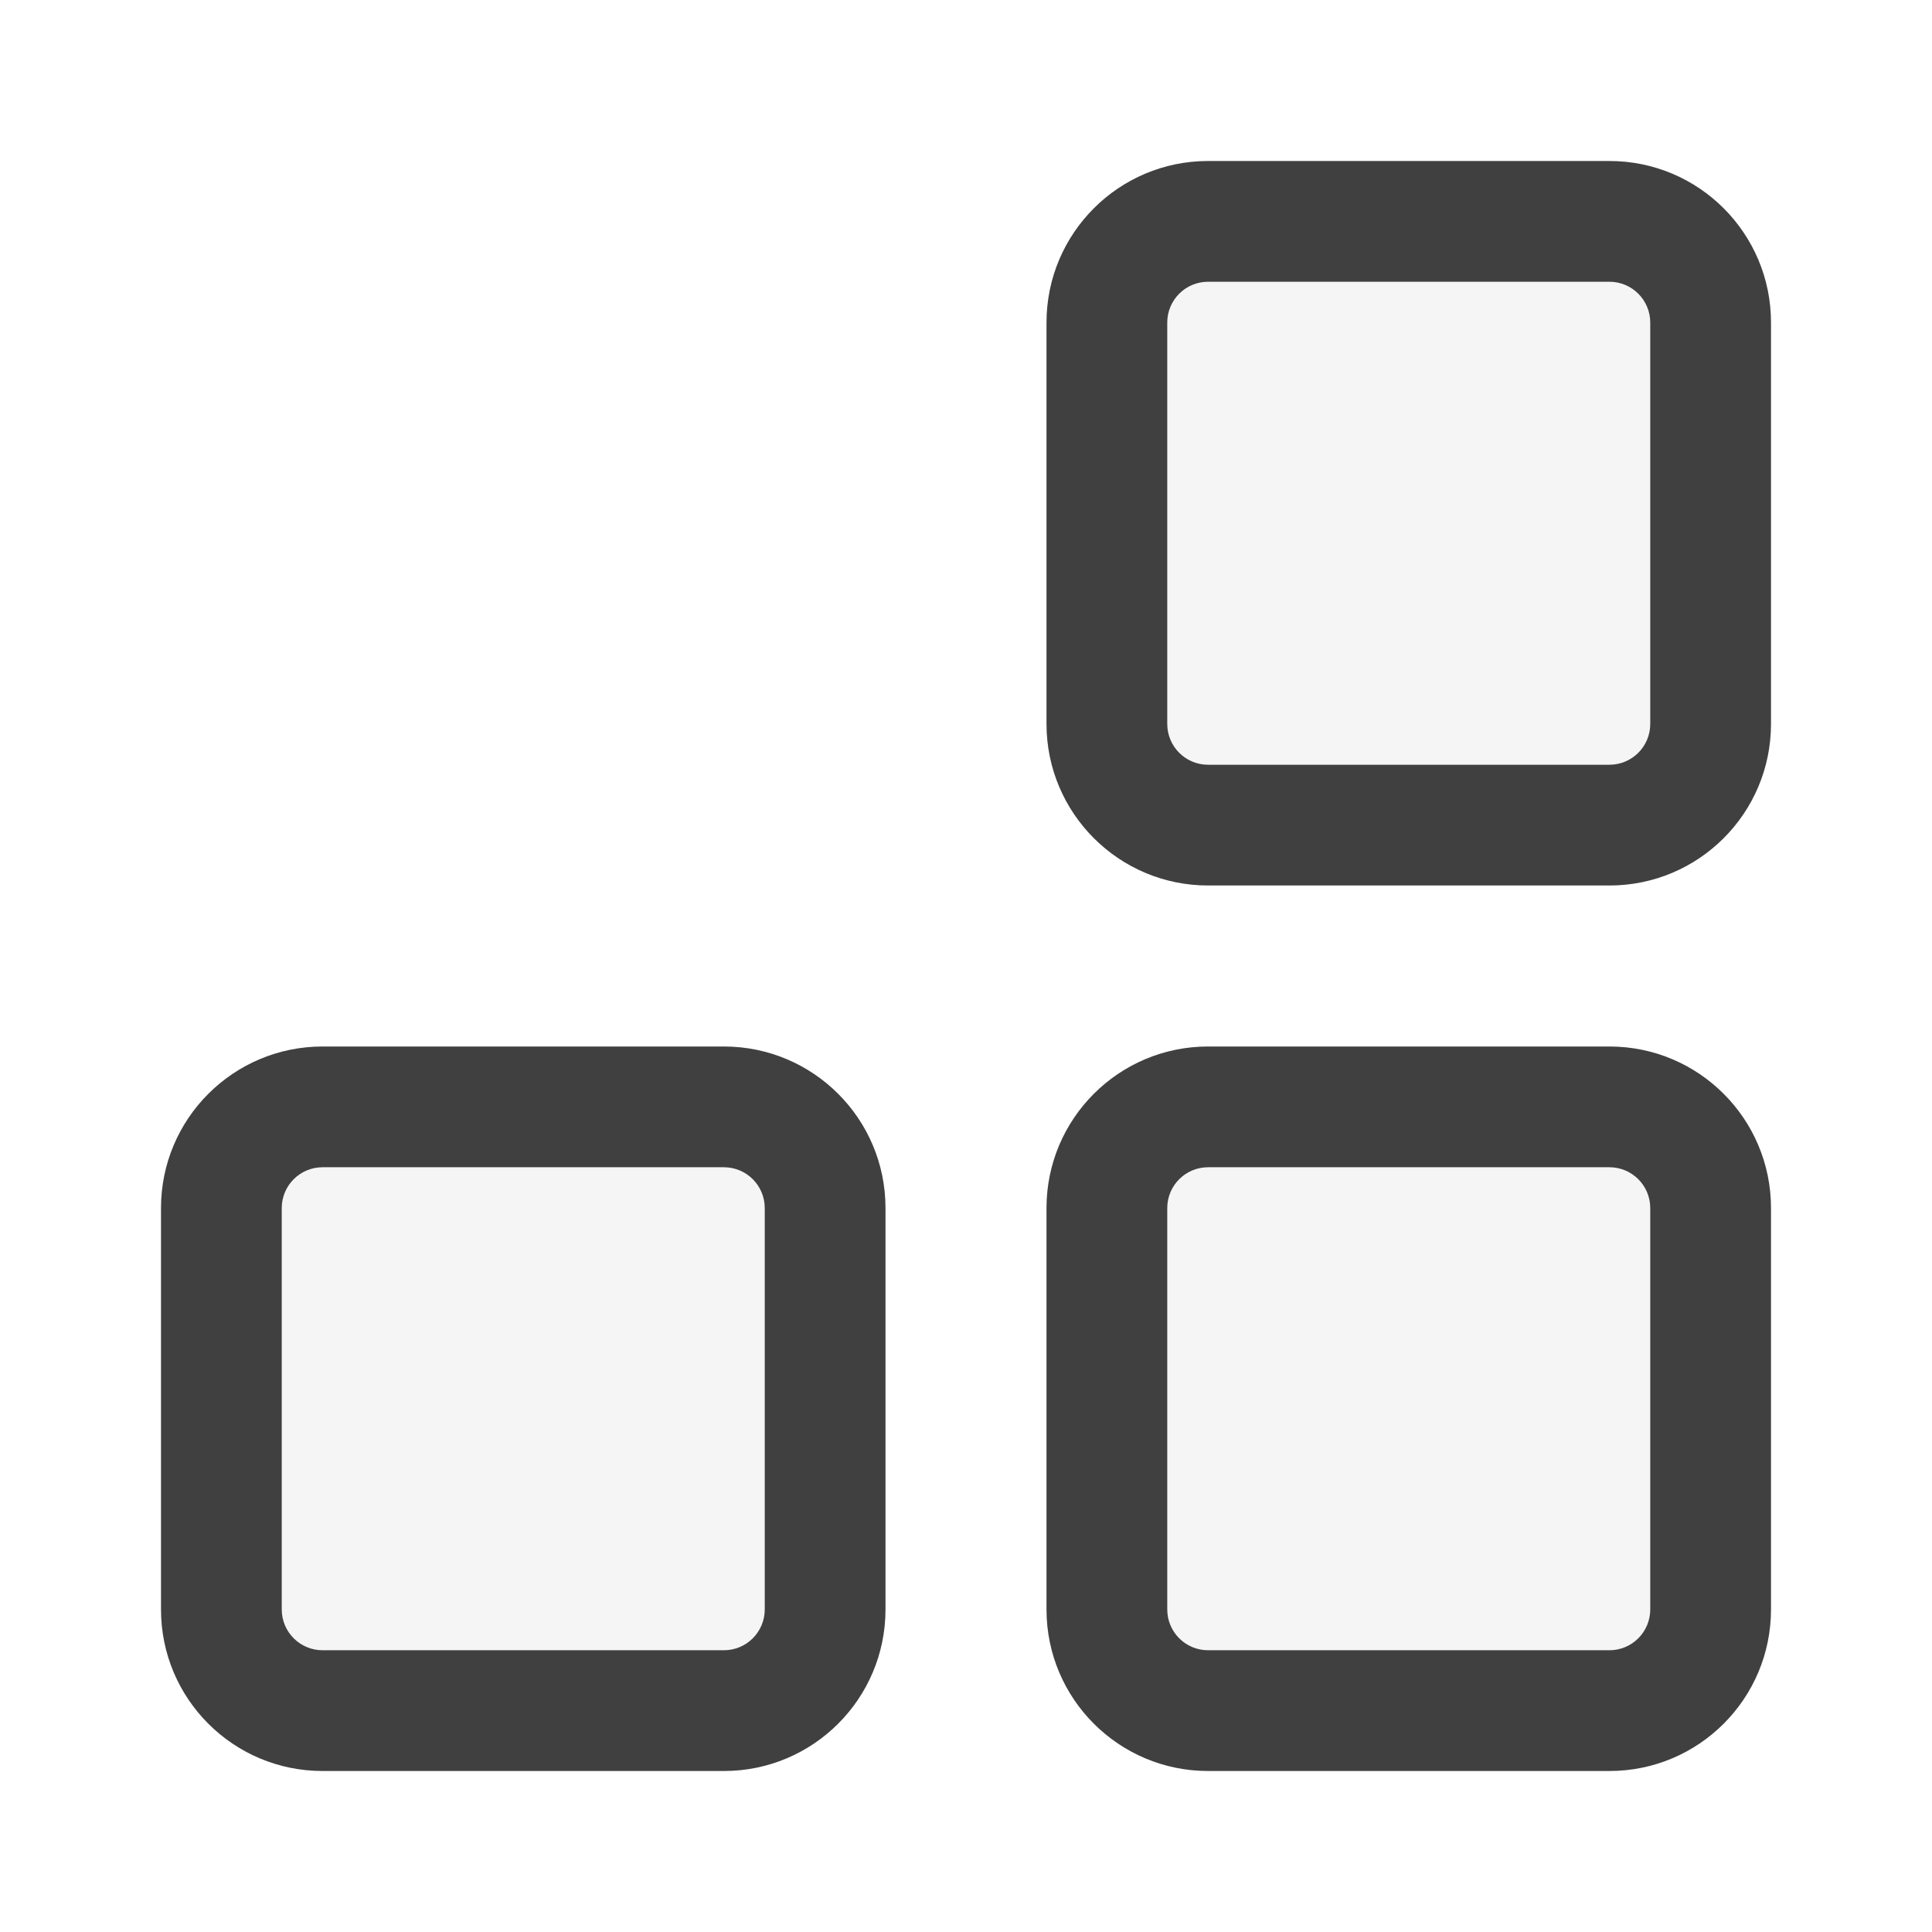
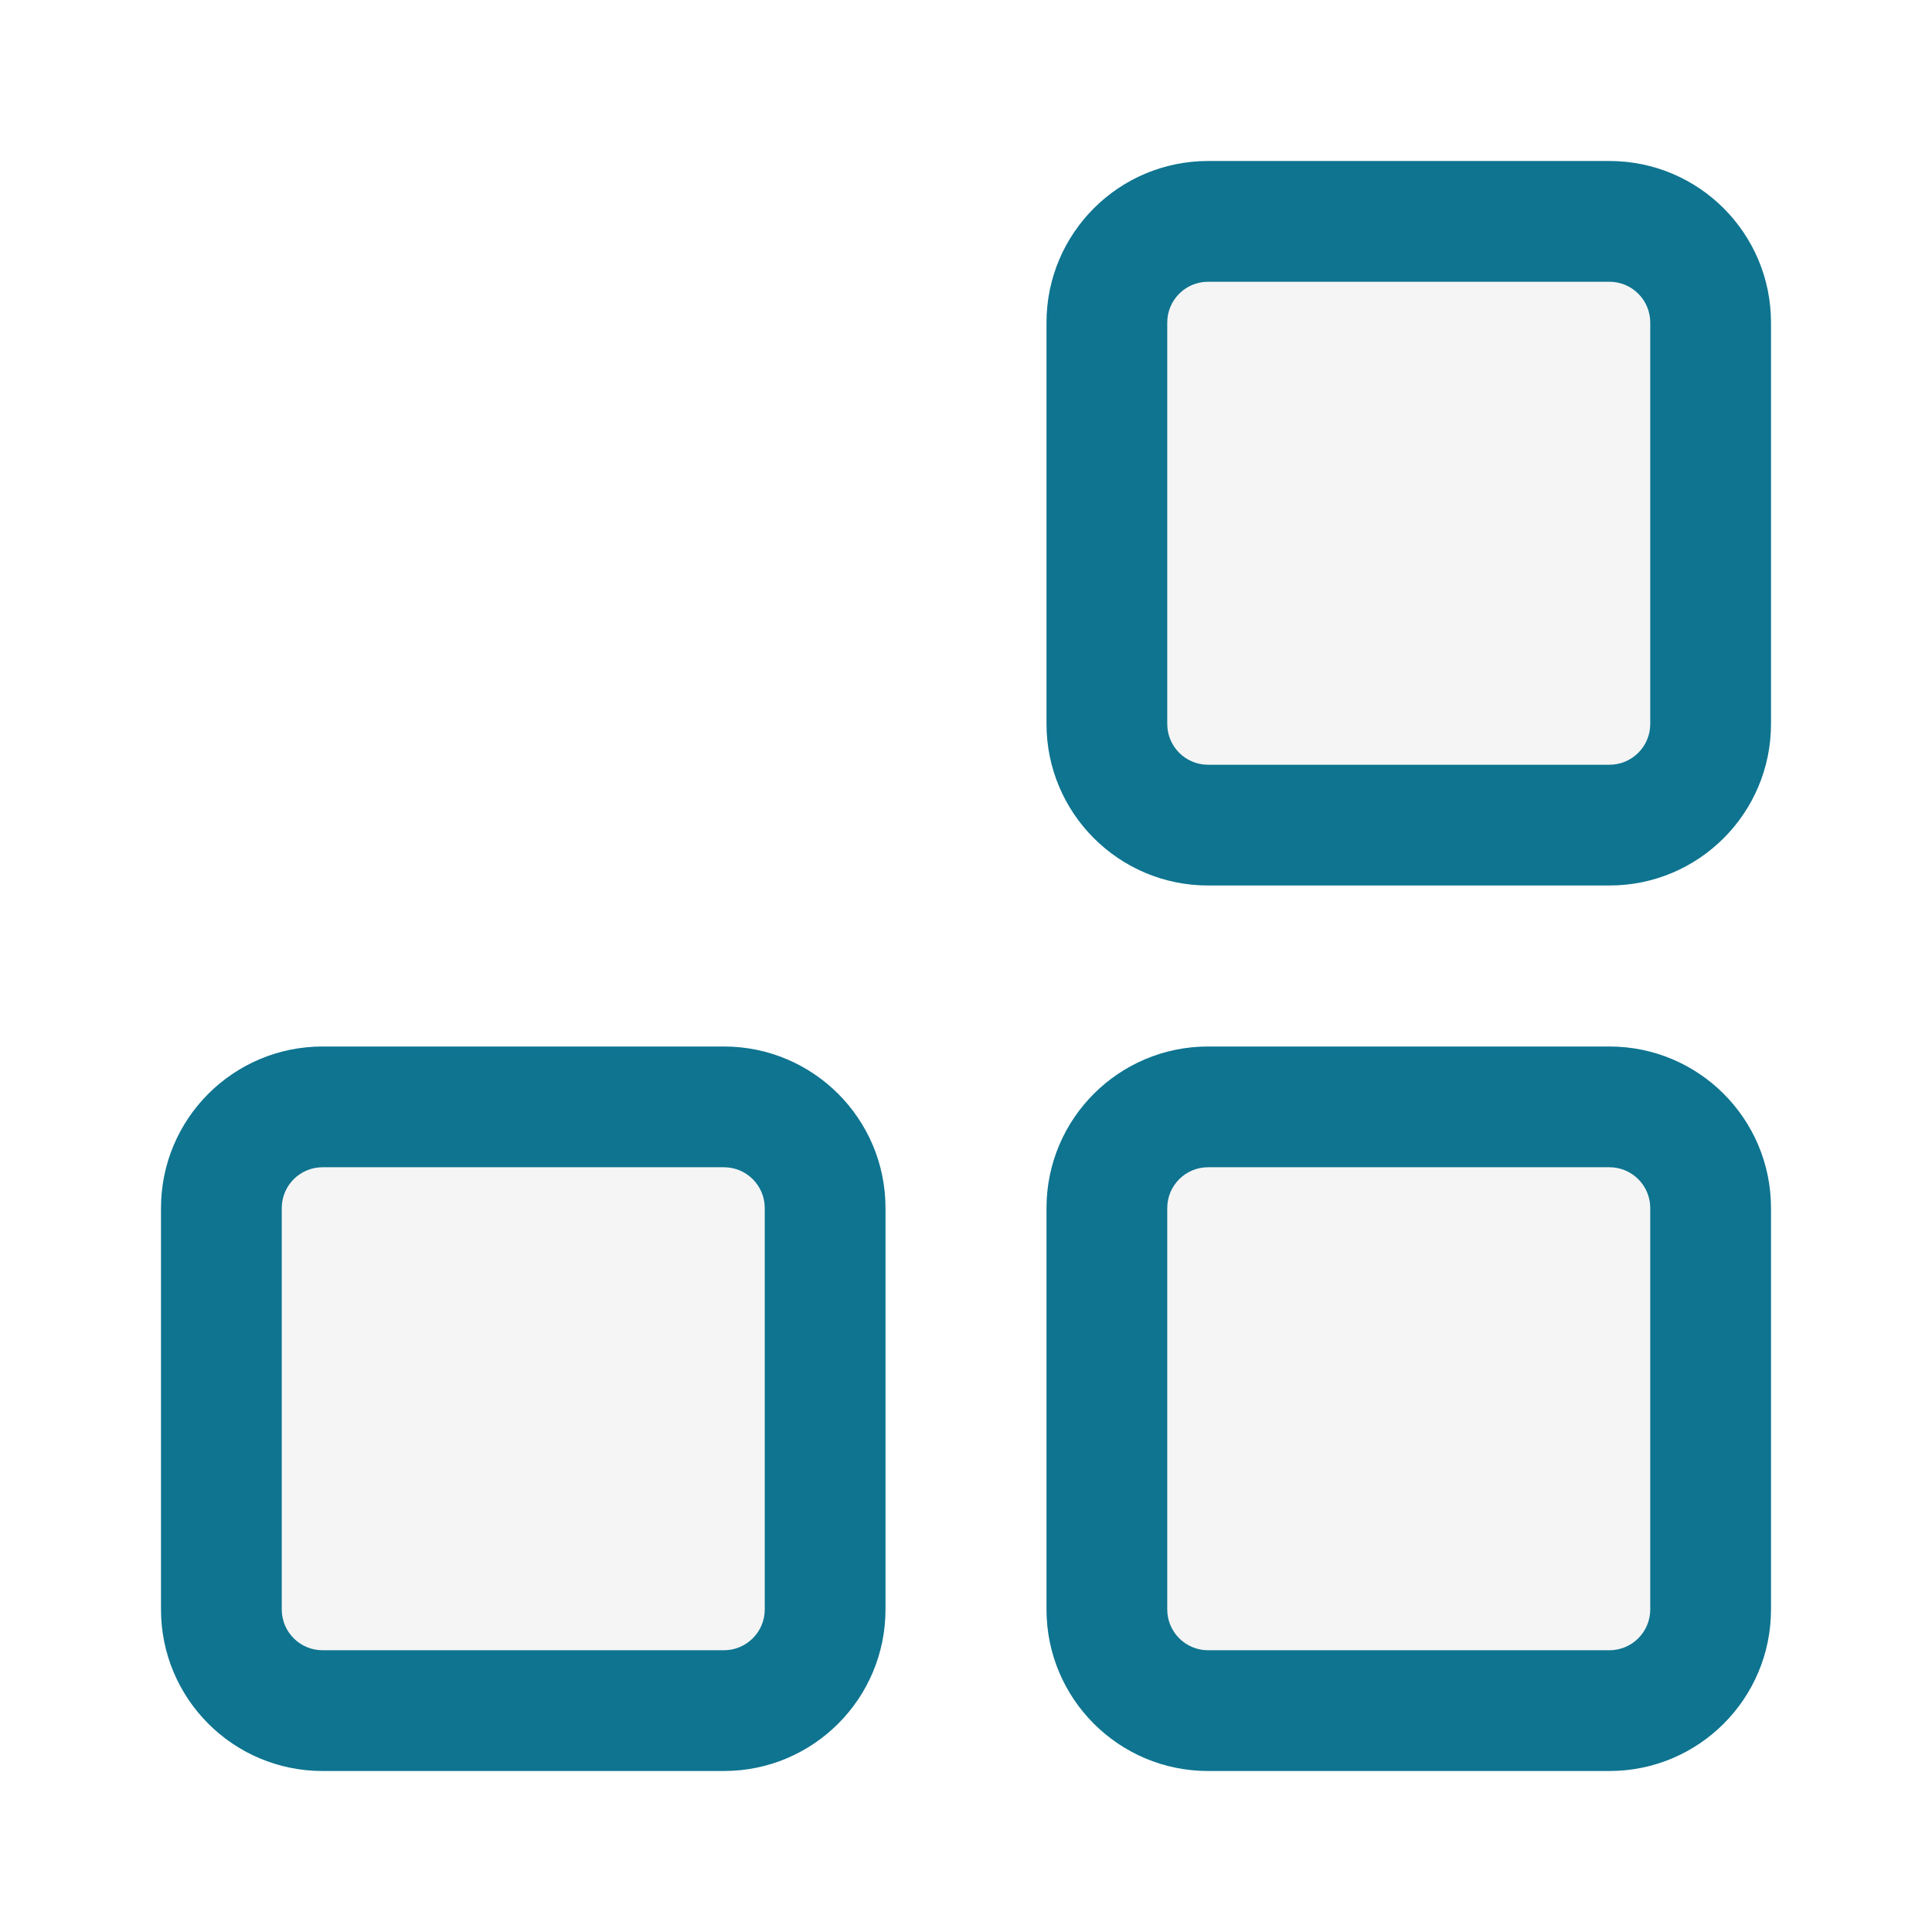
<svg xmlns="http://www.w3.org/2000/svg" version="1.1" id="Layer_1" x="0px" y="0px" width="24px" height="24px" viewBox="0 0 24 24" enable-background="new 0 0 24 24" xml:space="preserve">
  <g id="icon">
    <path d="M8.943,21.2H3.957C3.263,21.2,2.7,20.637,2.7,19.943v-4.986C2.7,14.263,3.263,13.7,3.957,13.7h4.986c0.694,0,1.257,0.563,1.257,1.257v4.986C10.2,20.637,9.637,21.2,8.943,21.2zM21.2,19.943v-4.986c0,-0.694,-0.563,-1.257,-1.257,-1.257h-4.986c-0.694,0,-1.257,0.563,-1.257,1.257v4.986c0,0.694,0.563,1.257,1.257,1.257h4.986C20.637,21.2,21.2,20.637,21.2,19.943zM21.2,8.943V3.957C21.2,3.263,20.637,2.7,19.943,2.7h-4.986C14.263,2.7,13.7,3.263,13.7,3.957v4.986c0,0.694,0.563,1.257,1.257,1.257h4.986C20.637,10.2,21.2,9.637,21.2,8.943z" id="b" fill="#F5F5F5" />
-     <path d="M19.993,22h-4.986C13.899,22,13,21.102,13,19.993v-4.986c0,-1.108,0.898,-2.007,2.007,-2.007h4.986c1.108,0,2.007,0.898,2.007,2.007v4.986C22,21.102,21.102,22,19.993,22zM14.5,15.007v4.986c0,0.28,0.227,0.507,0.507,0.507h4.986c0.28,0,0.507,-0.227,0.507,-0.507v-4.986c0,-0.28,-0.227,-0.507,-0.507,-0.507h-4.986C14.727,14.5,14.5,14.727,14.5,15.007zM8.993,22H4.007C2.898,22,2,21.102,2,19.993v-4.986C2,13.899,2.898,13,4.007,13h4.986c1.108,0,2.007,0.898,2.007,2.007v4.986C11,21.102,10.101,22,8.993,22zM3.5,15.007v4.986c0,0.28,0.227,0.507,0.507,0.507h4.986c0.28,0,0.507,-0.227,0.507,-0.507v-4.986c0,-0.28,-0.227,-0.507,-0.507,-0.507H4.007C3.727,14.5,3.5,14.727,3.5,15.007zM19.993,11h-4.986C13.899,11,13,10.101,13,8.993V4.007C13,2.898,13.899,2,15.007,2h4.986C21.102,2,22,2.898,22,4.007v4.986C22,10.101,21.102,11,19.993,11zM14.5,4.007v4.986c0,0.28,0.227,0.507,0.507,0.507h4.986c0.28,0,0.507,-0.227,0.507,-0.507V4.007c0,-0.28,-0.227,-0.507,-0.507,-0.507h-4.986C14.727,3.5,14.5,3.727,14.5,4.007z" id="c1" fill="#404040" />
+     <path d="M19.993,22h-4.986C13.899,22,13,21.102,13,19.993v-4.986c0,-1.108,0.898,-2.007,2.007,-2.007h4.986c1.108,0,2.007,0.898,2.007,2.007v4.986C22,21.102,21.102,22,19.993,22zM14.5,15.007v4.986c0,0.28,0.227,0.507,0.507,0.507h4.986c0.28,0,0.507,-0.227,0.507,-0.507v-4.986c0,-0.28,-0.227,-0.507,-0.507,-0.507h-4.986C14.727,14.5,14.5,14.727,14.5,15.007zM8.993,22H4.007C2.898,22,2,21.102,2,19.993v-4.986C2,13.899,2.898,13,4.007,13h4.986c1.108,0,2.007,0.898,2.007,2.007v4.986C11,21.102,10.101,22,8.993,22zM3.5,15.007v4.986c0,0.28,0.227,0.507,0.507,0.507h4.986c0.28,0,0.507,-0.227,0.507,-0.507v-4.986c0,-0.28,-0.227,-0.507,-0.507,-0.507H4.007C3.727,14.5,3.5,14.727,3.5,15.007zM19.993,11h-4.986C13.899,11,13,10.101,13,8.993V4.007C13,2.898,13.899,2,15.007,2h4.986C21.102,2,22,2.898,22,4.007v4.986C22,10.101,21.102,11,19.993,11zM14.5,4.007v4.986c0,0.28,0.227,0.507,0.507,0.507h4.986c0.28,0,0.507,-0.227,0.507,-0.507V4.007c0,-0.28,-0.227,-0.507,-0.507,-0.507h-4.986C14.727,3.5,14.5,3.727,14.5,4.007z" id="c1" fill="#0E7490" />
  </g>
</svg>
